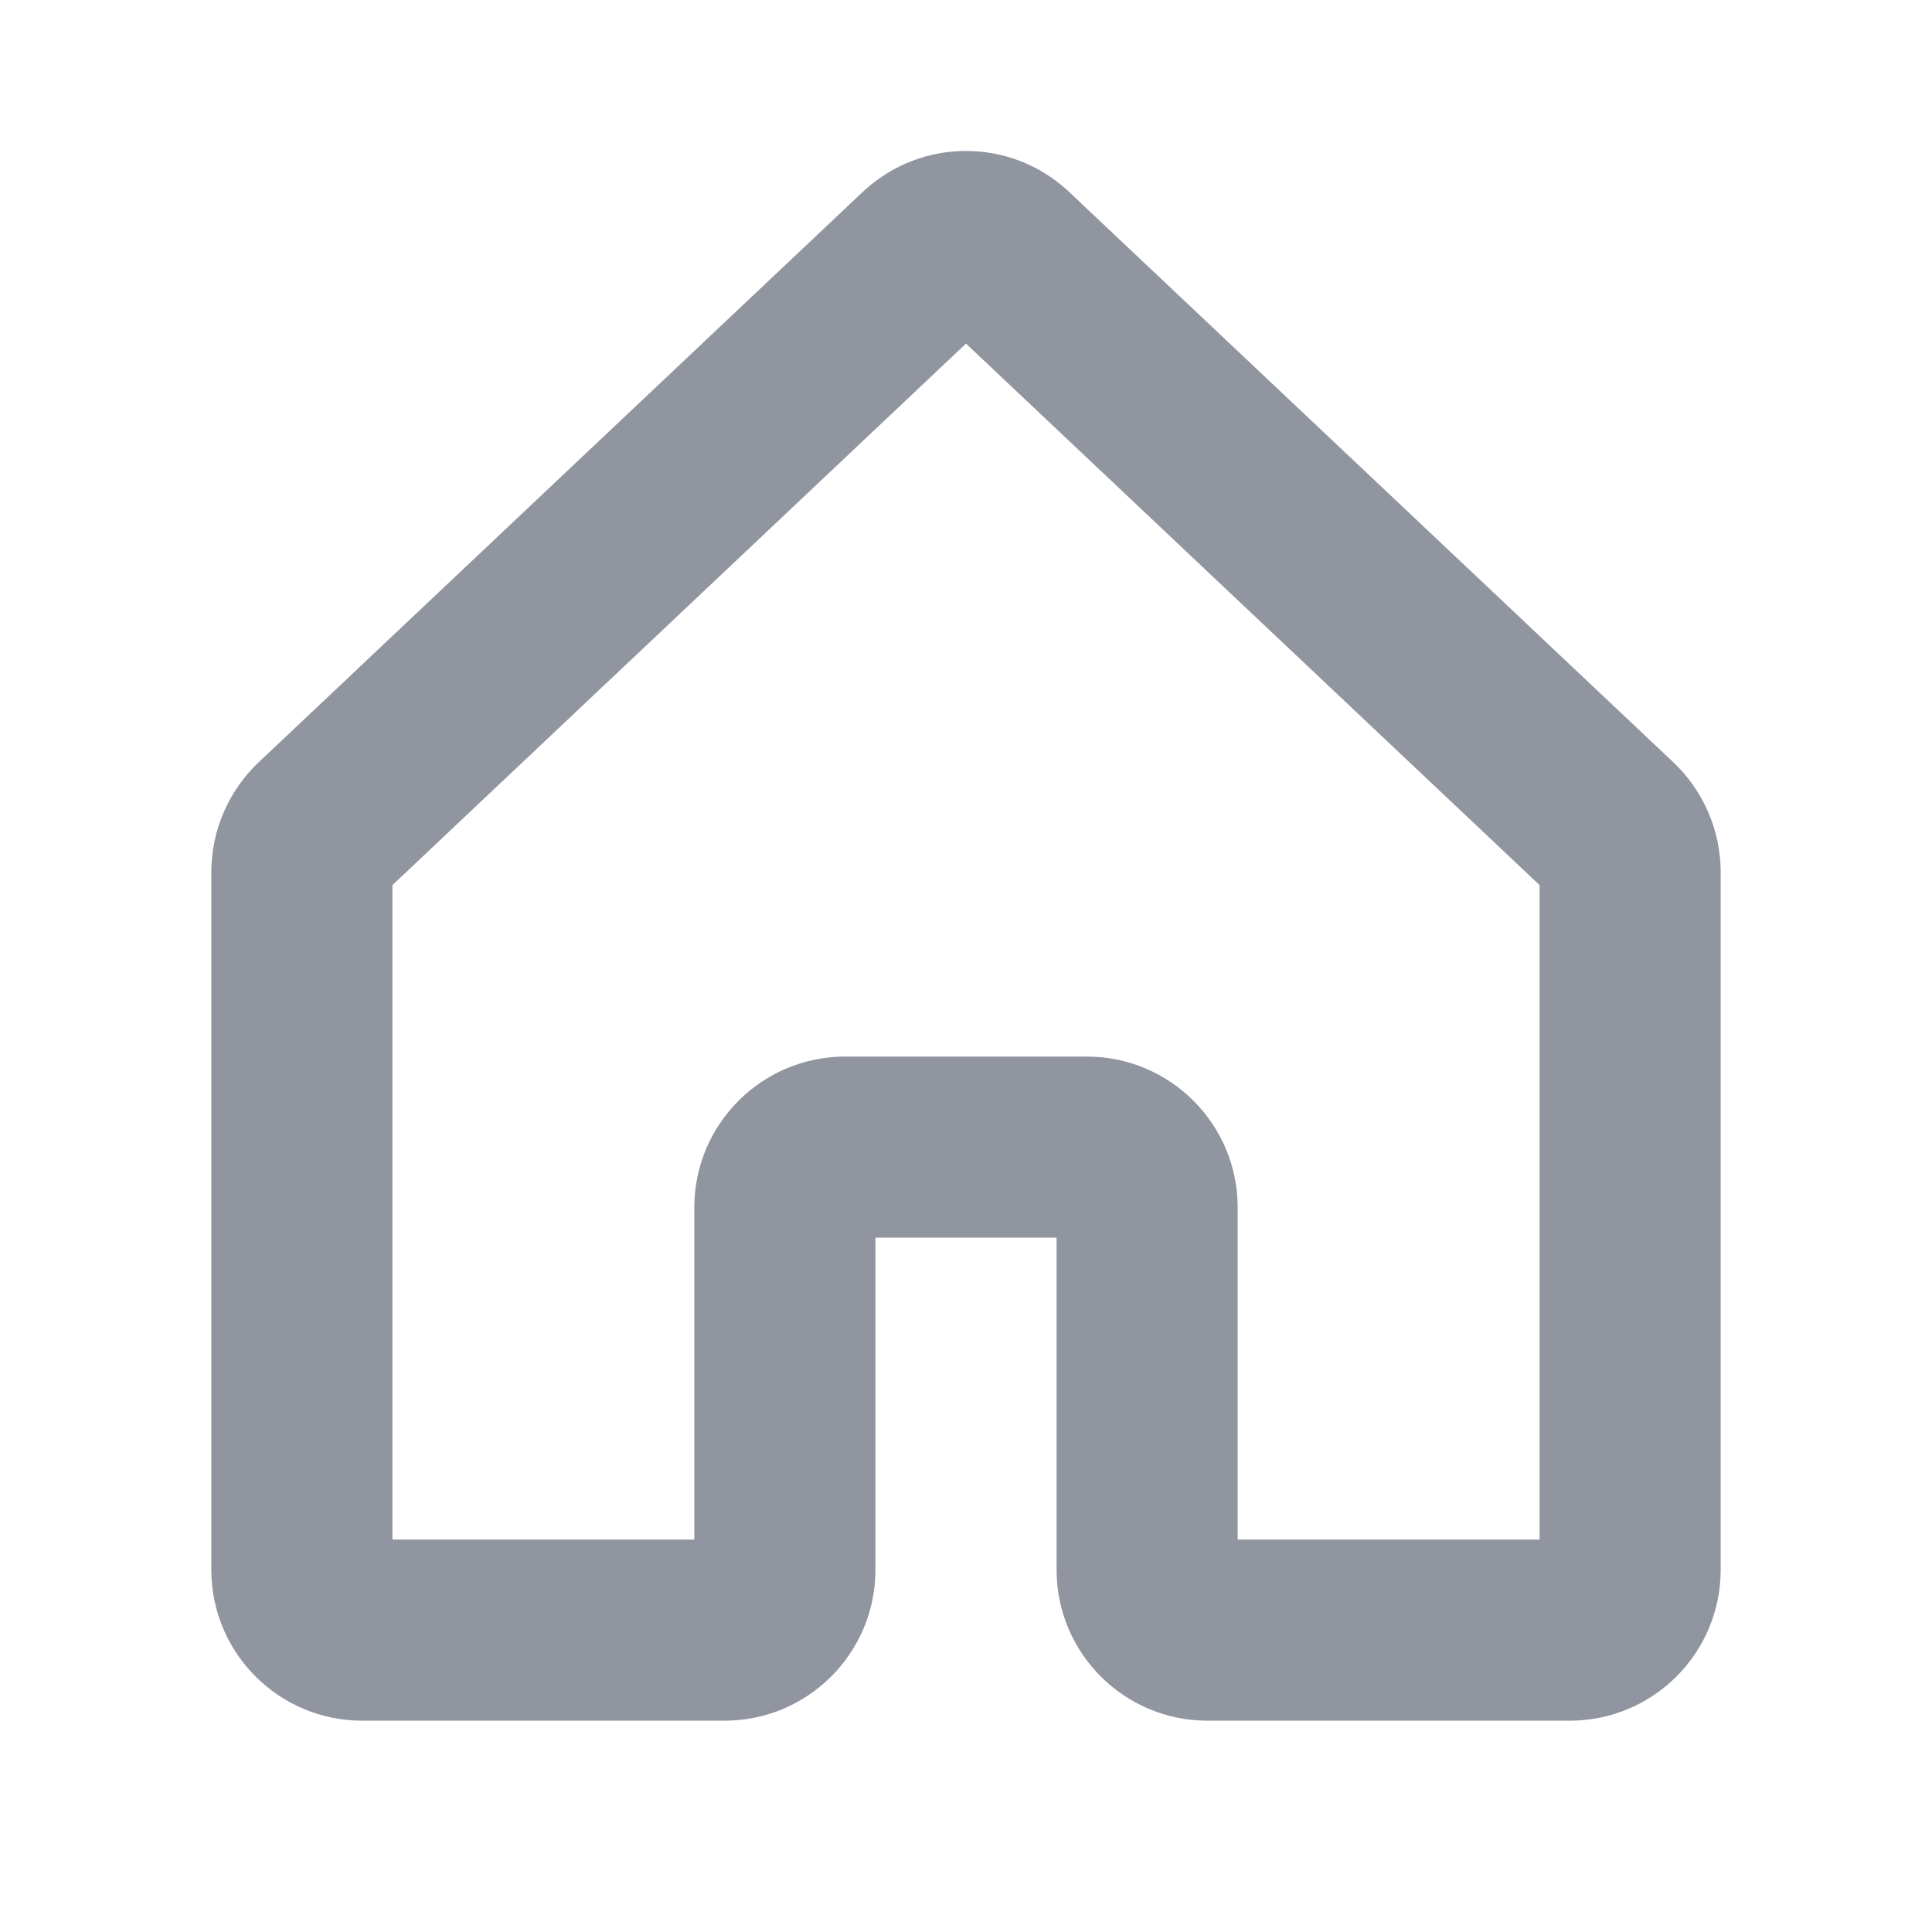
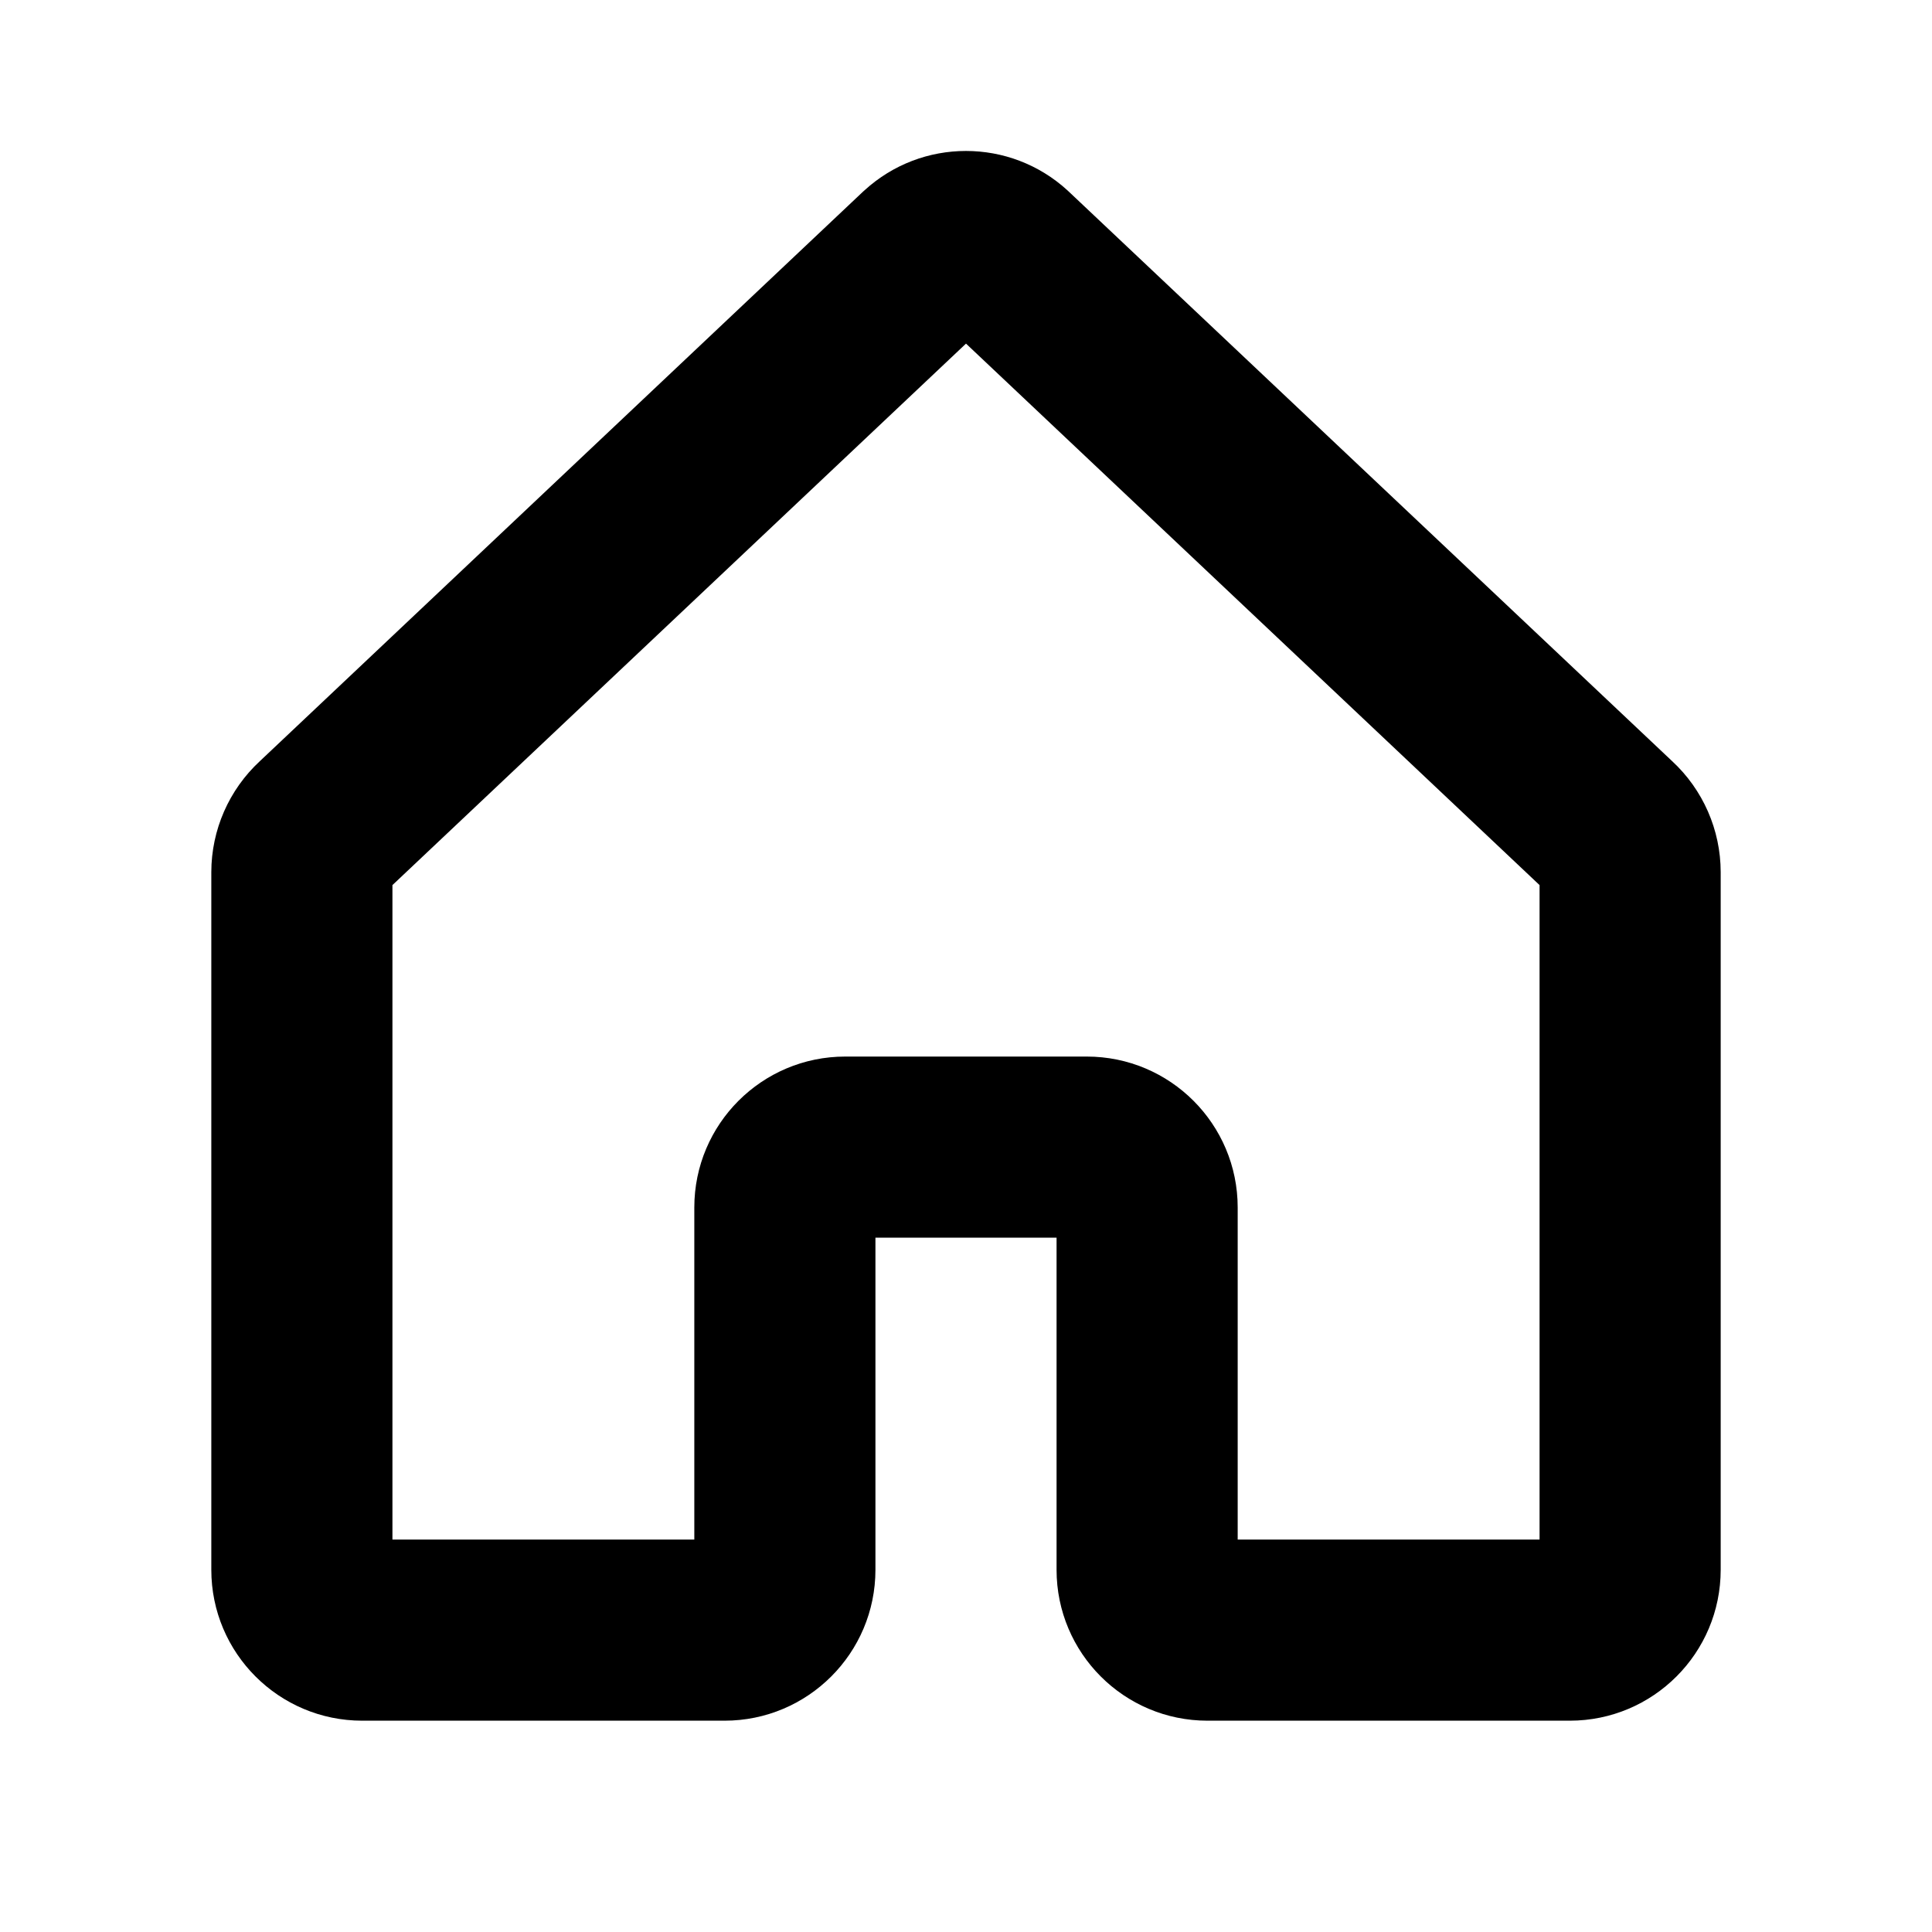
- <svg xmlns="http://www.w3.org/2000/svg" width="20" height="20" fill="#9095a0" viewBox="0 0 256 256">
+ <svg xmlns="http://www.w3.org/2000/svg" width="20" height="20" fill="#000" viewBox="0 0 256 256">
  <path d="M221.56,100.85,141.61,25.38l-.16-.15a19.93,19.93,0,0,0-26.91,0l-.17.15L34.44,100.85A20.07,20.07,0,0,0,28,115.55V208a20,20,0,0,0,20,20H96a20,20,0,0,0,20-20V164h24v44a20,20,0,0,0,20,20h48a20,20,0,0,0,20-20V115.55A20.07,20.07,0,0,0,221.56,100.85ZM204,204H164V160a20,20,0,0,0-20-20H112a20,20,0,0,0-20,20v44H52V117.28l76-71.75,76,71.75Z" />
</svg>
